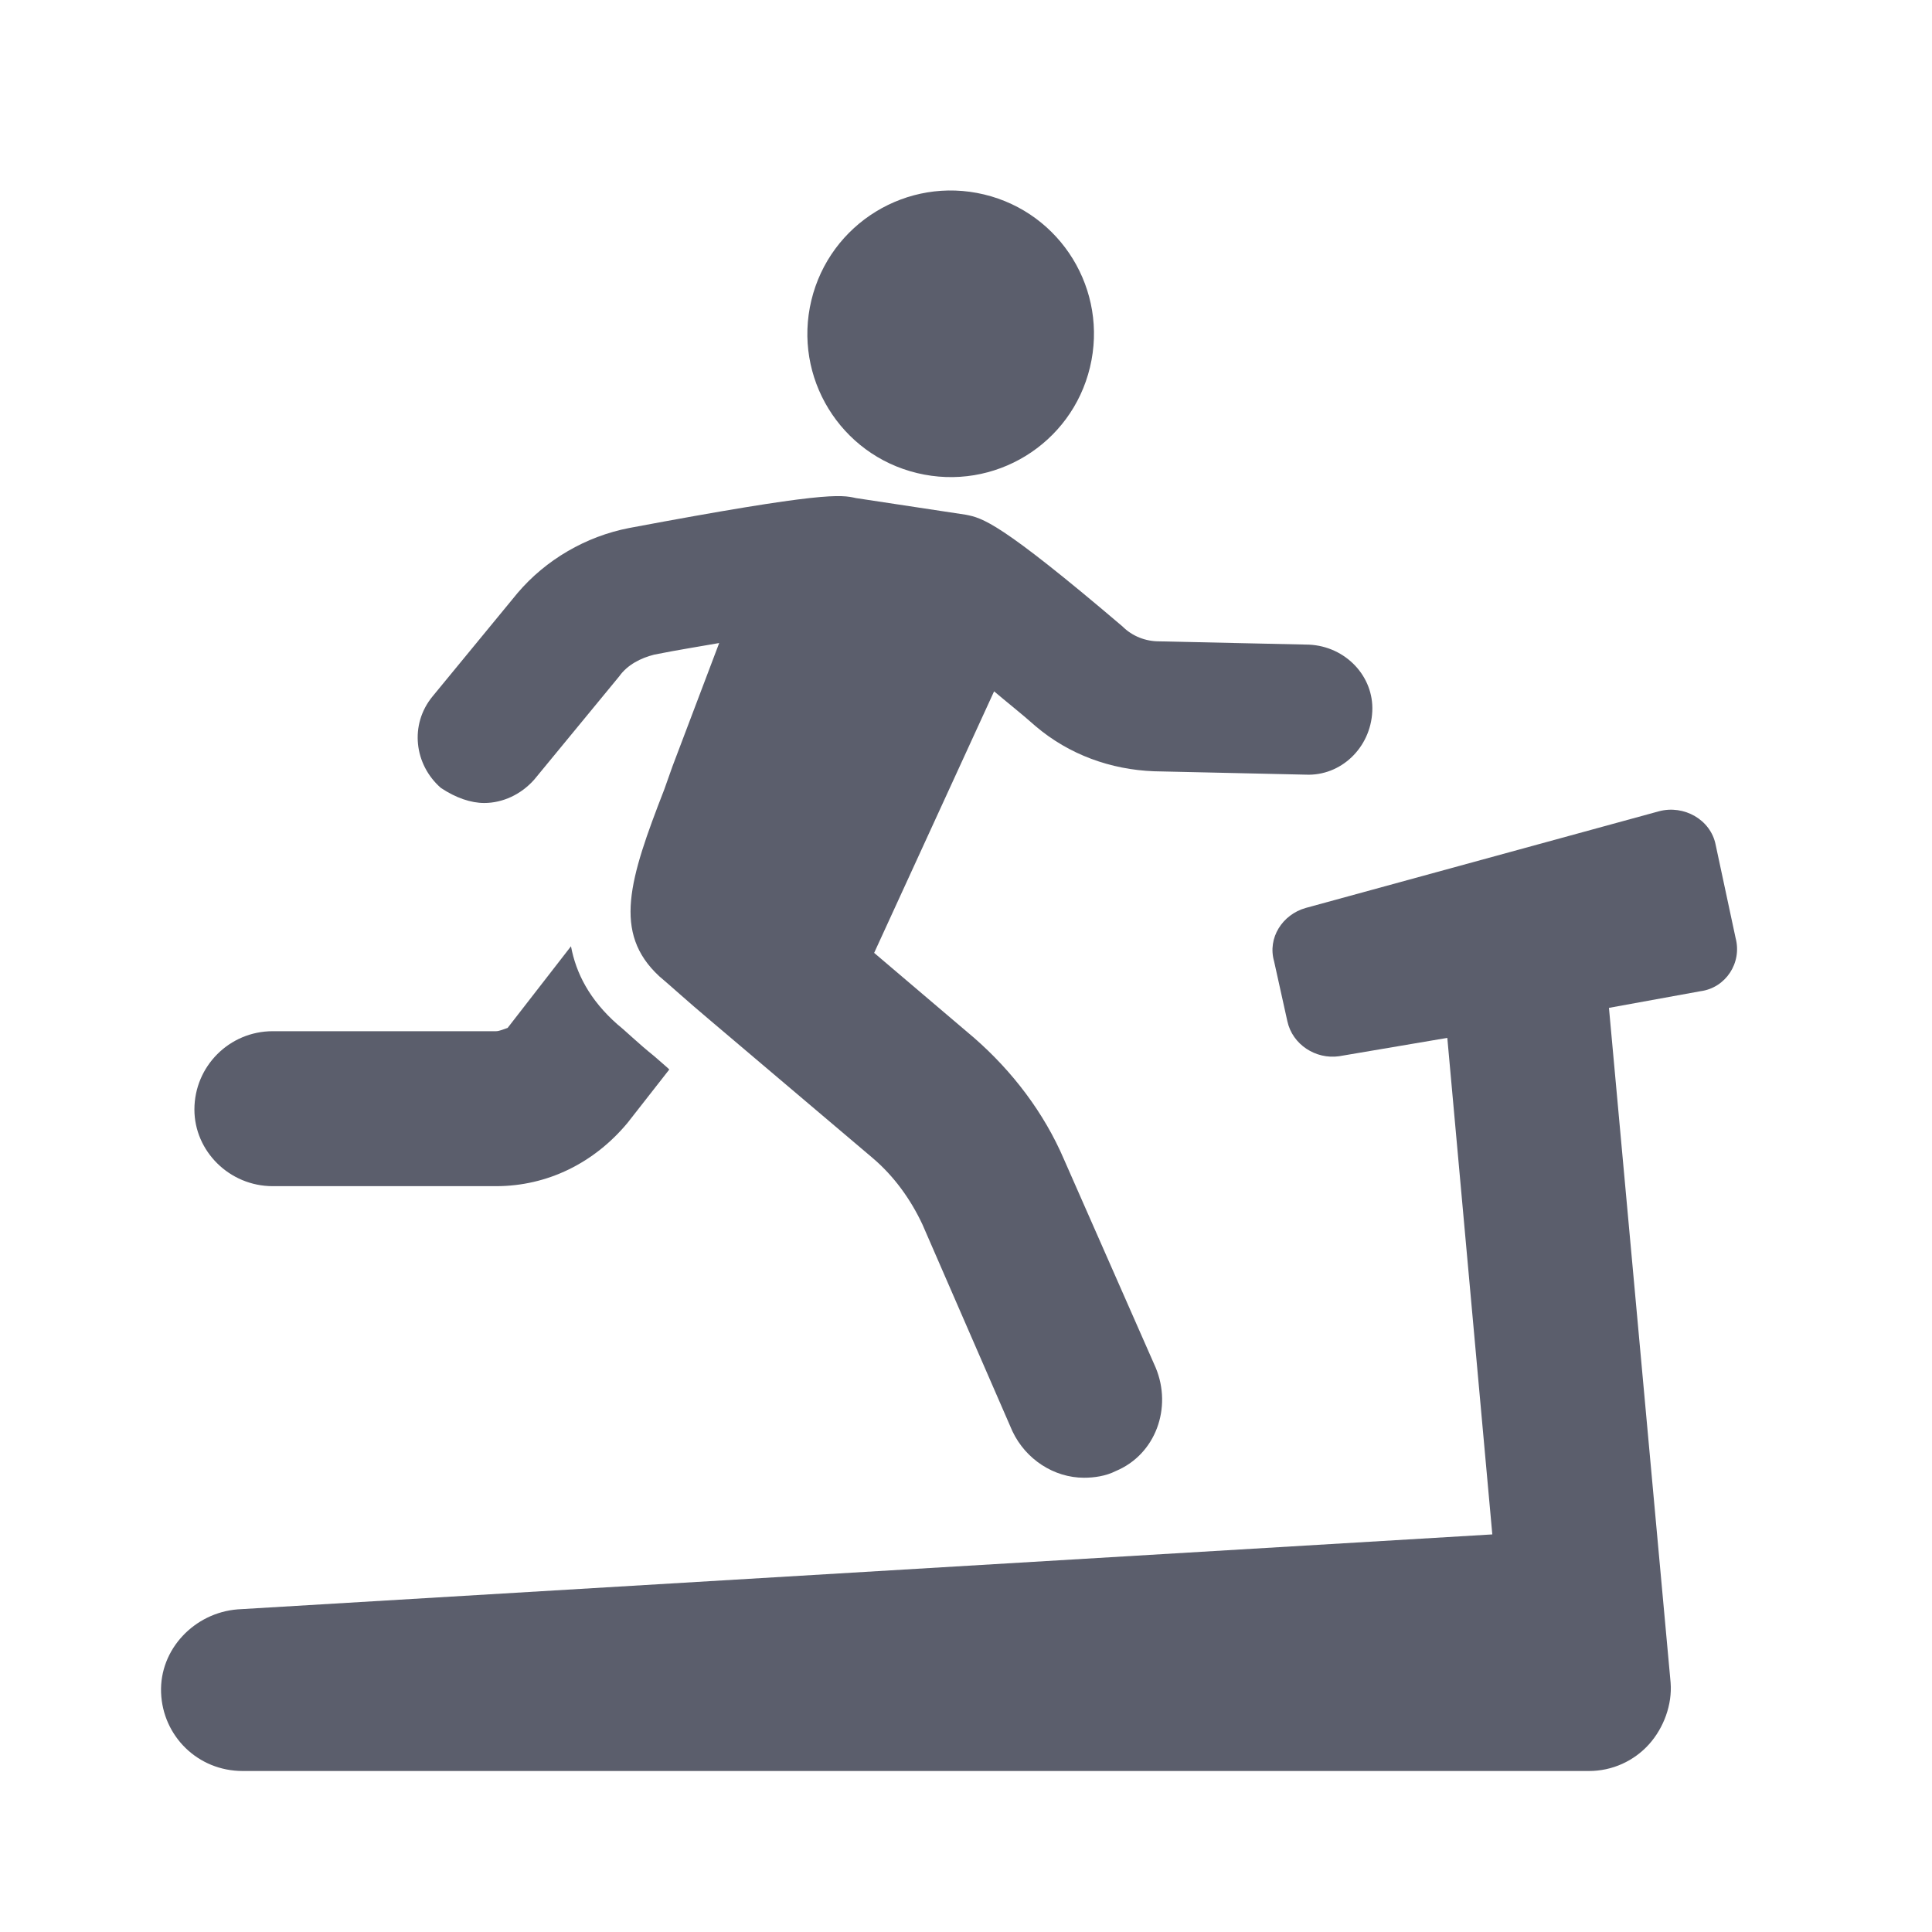
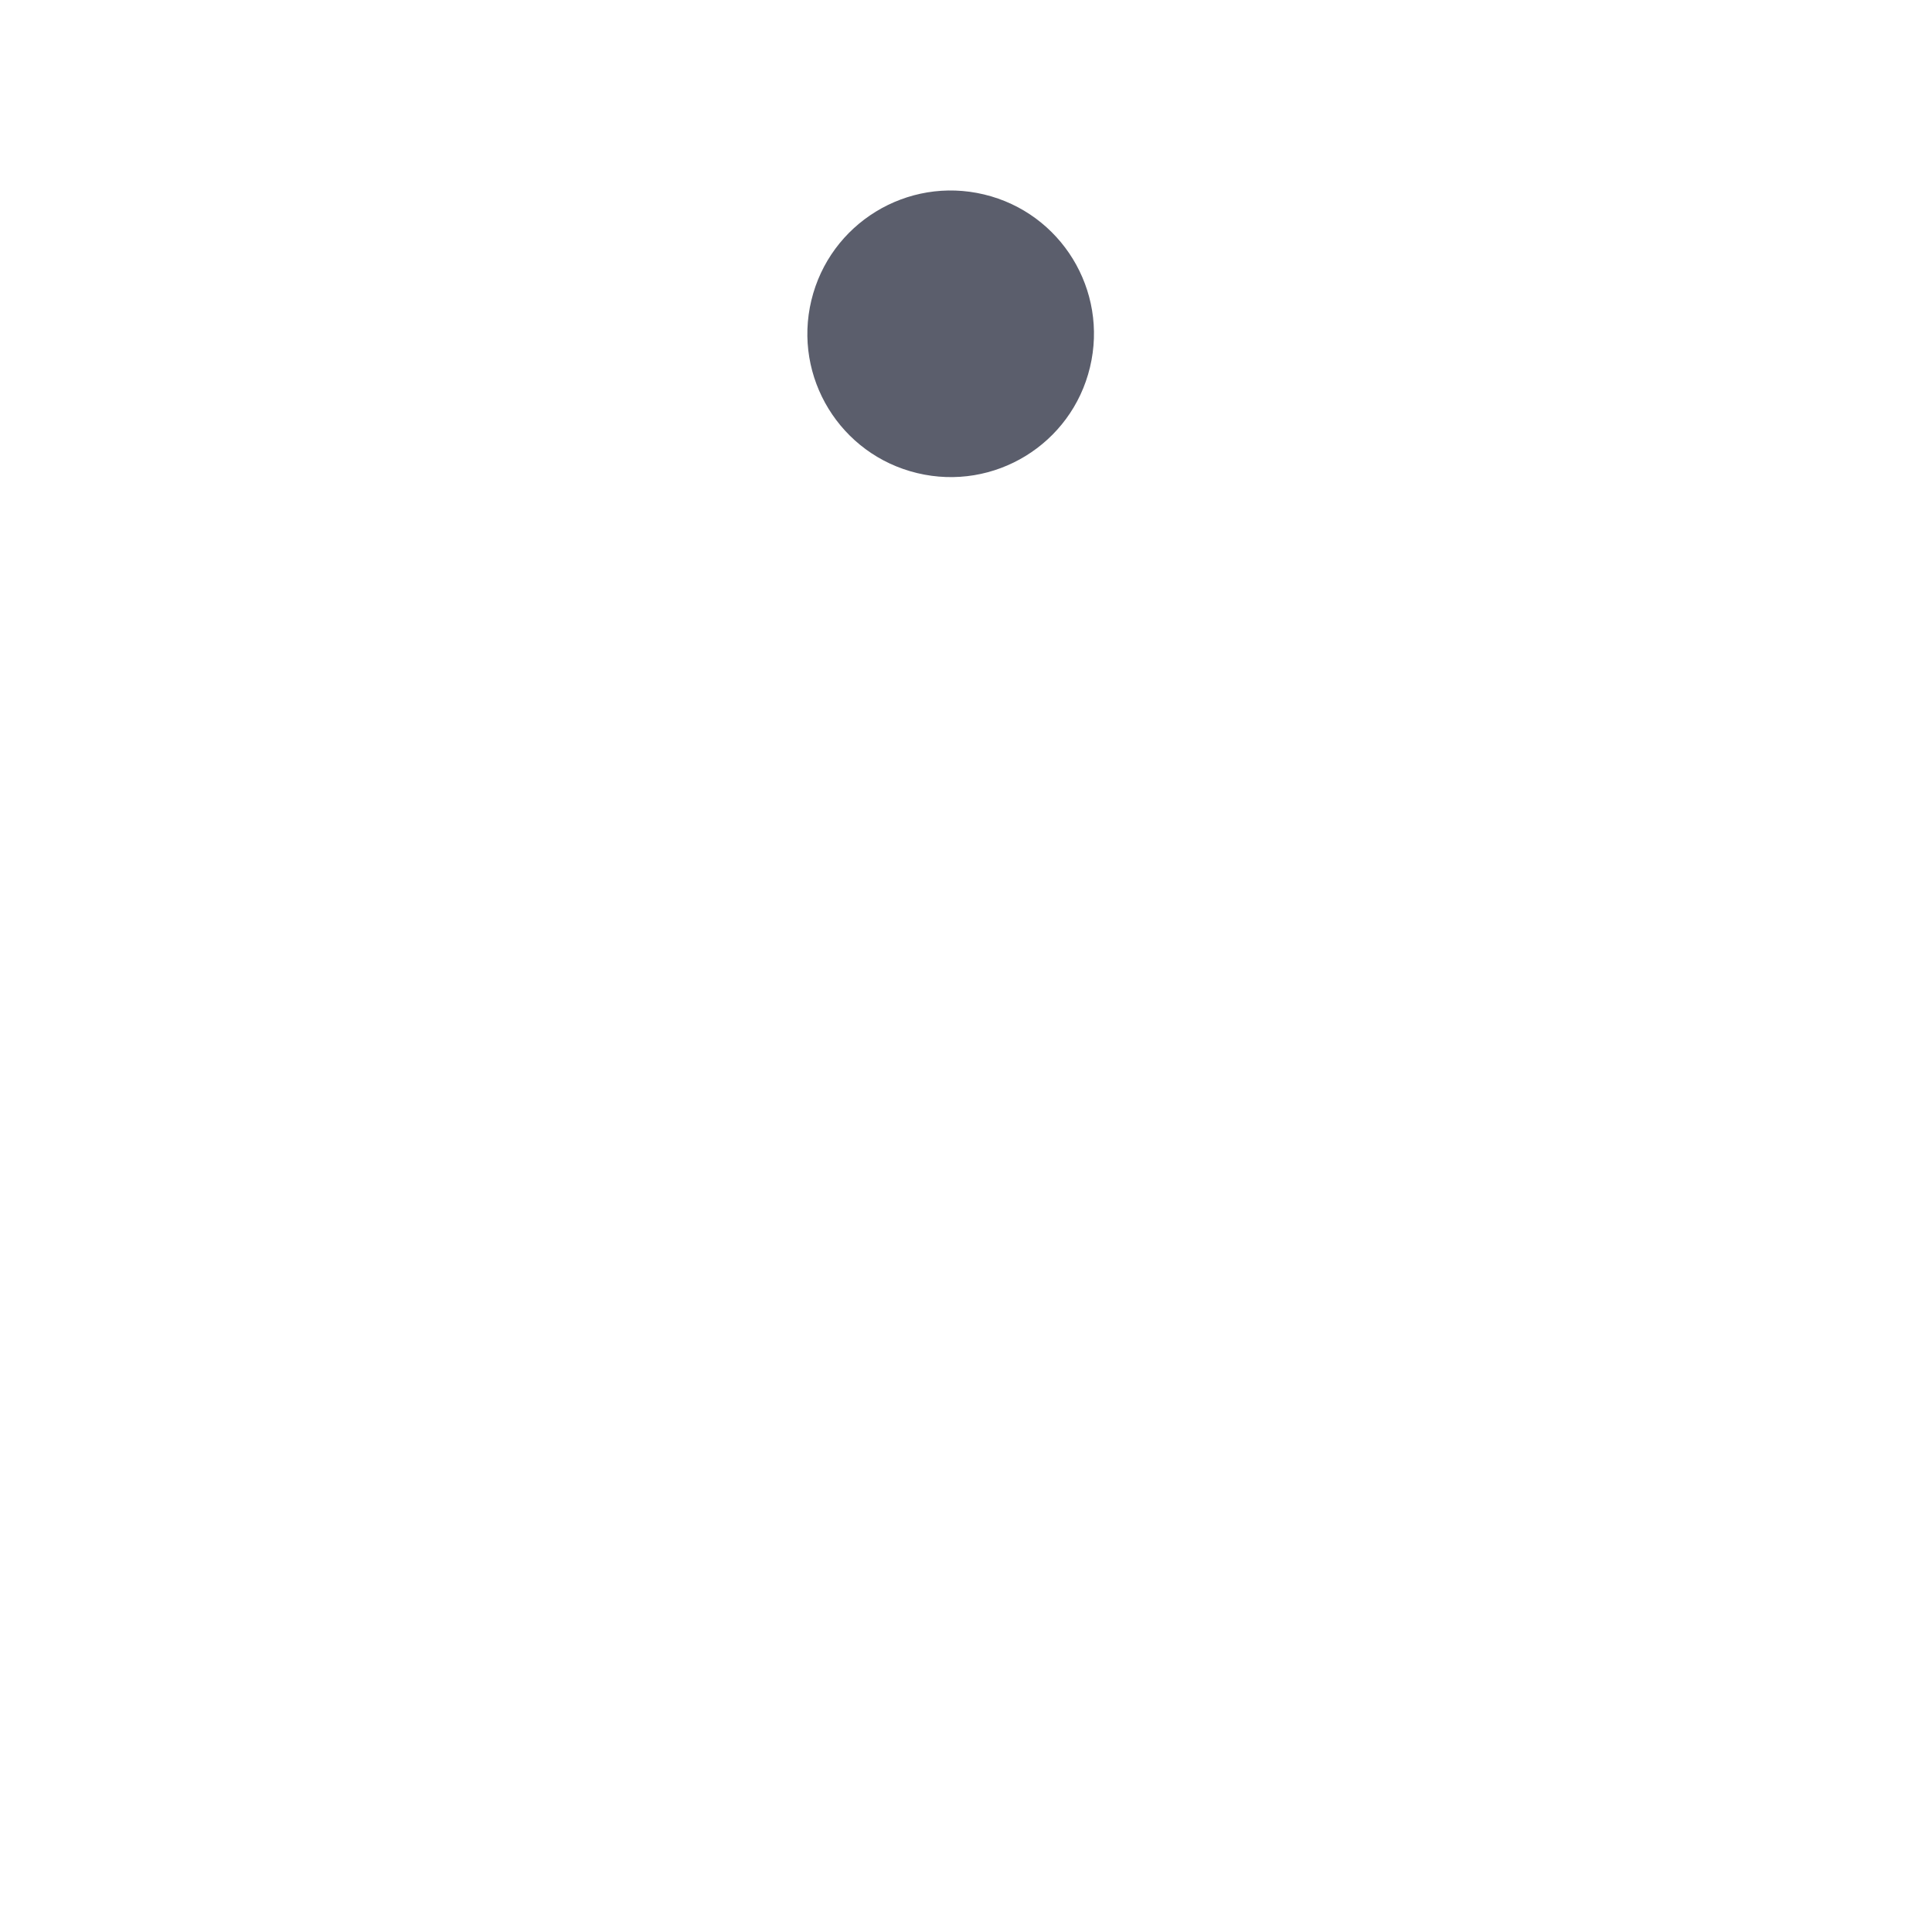
- <svg xmlns="http://www.w3.org/2000/svg" width="24" height="24" viewBox="0 0 24 24" fill="none">
-   <path d="M21.56 11.651L21.312 10.492C21.25 10.182 20.919 9.995 20.608 10.078L16.22 11.279C15.93 11.361 15.744 11.651 15.827 11.941L15.992 12.686C16.055 12.976 16.344 13.162 16.634 13.121L17.979 12.893L18.538 19.061L2.953 19.992C2.415 20.034 1.98 20.489 2.001 21.027C2.021 21.565 2.456 22 3.015 22H19.739C20.029 22 20.297 21.876 20.484 21.669C20.67 21.462 20.774 21.172 20.753 20.903L19.987 12.52L21.125 12.313C21.436 12.272 21.643 11.962 21.56 11.651Z" fill="#5B5E6C" />
-   <path d="M3.388 14.735H6.161C6.803 14.735 7.383 14.445 7.796 13.948L8.314 13.286L8.293 13.265L8.128 13.121C7.921 12.955 7.776 12.81 7.672 12.727C7.32 12.417 7.155 12.086 7.093 11.755L6.306 12.769C6.244 12.789 6.203 12.81 6.161 12.81H3.388C2.85 12.81 2.415 13.245 2.415 13.783C2.415 14.3 2.85 14.735 3.388 14.735Z" fill="#5B5E6C" />
-   <path d="M6.015 9.975C6.243 9.975 6.471 9.871 6.636 9.685L7.692 8.402C7.795 8.257 7.961 8.174 8.127 8.132C8.437 8.07 8.706 8.029 8.934 7.988L8.354 9.519L8.251 9.809C7.816 10.927 7.609 11.589 8.189 12.127C8.313 12.231 8.54 12.438 8.81 12.665C9.617 13.348 10.838 14.383 10.838 14.383C11.107 14.611 11.314 14.901 11.459 15.211L12.576 17.778C12.742 18.13 13.094 18.357 13.466 18.357C13.591 18.357 13.736 18.337 13.86 18.274C14.357 18.067 14.563 17.488 14.357 16.991L13.218 14.404C12.97 13.824 12.576 13.307 12.101 12.893L10.859 11.837L12.349 8.588C12.494 8.712 12.68 8.857 12.866 9.022C13.28 9.374 13.798 9.561 14.336 9.581L16.219 9.623C16.654 9.643 17.026 9.292 17.047 8.836C17.068 8.402 16.716 8.029 16.261 8.008L14.398 7.967C14.232 7.967 14.067 7.905 13.943 7.781C12.411 6.477 12.204 6.435 11.997 6.394L10.631 6.187C10.445 6.145 10.238 6.104 7.816 6.559C7.278 6.663 6.781 6.953 6.429 7.367L5.374 8.65C5.084 9.002 5.146 9.499 5.477 9.788C5.663 9.912 5.85 9.975 6.015 9.975Z" fill="#5B5E6C" />
+ <svg xmlns="http://www.w3.org/2000/svg" width="35" height="35" viewBox="0 0 24 24" fill="none">
+   <path d="M21.56 11.651L21.312 10.492C21.25 10.182 20.919 9.995 20.608 10.078L16.22 11.279C15.93 11.361 15.744 11.651 15.827 11.941L15.992 12.686C16.055 12.976 16.344 13.162 16.634 13.121L17.979 12.893L18.538 19.061L2.953 19.992C2.415 20.034 1.98 20.489 2.001 21.027C2.021 21.565 2.456 22 3.015 22H19.739C20.029 22 20.297 21.876 20.484 21.669C20.67 21.462 20.774 21.172 20.753 20.903L19.987 12.52L21.125 12.313C21.436 12.272 21.643 11.962 21.56 11.651Z" />
+   <path d="M3.388 14.735H6.161C6.803 14.735 7.383 14.445 7.796 13.948L8.314 13.286L8.293 13.265L8.128 13.121C7.921 12.955 7.776 12.81 7.672 12.727C7.32 12.417 7.155 12.086 7.093 11.755L6.306 12.769C6.244 12.789 6.203 12.81 6.161 12.81H3.388C2.85 12.81 2.415 13.245 2.415 13.783C2.415 14.3 2.85 14.735 3.388 14.735Z" />
+   <path d="M6.015 9.975C6.243 9.975 6.471 9.871 6.636 9.685L7.692 8.402C7.795 8.257 7.961 8.174 8.127 8.132C8.437 8.07 8.706 8.029 8.934 7.988L8.354 9.519L8.251 9.809C7.816 10.927 7.609 11.589 8.189 12.127C8.313 12.231 8.54 12.438 8.81 12.665C9.617 13.348 10.838 14.383 10.838 14.383C11.107 14.611 11.314 14.901 11.459 15.211L12.576 17.778C12.742 18.13 13.094 18.357 13.466 18.357C13.591 18.357 13.736 18.337 13.86 18.274C14.357 18.067 14.563 17.488 14.357 16.991L13.218 14.404C12.97 13.824 12.576 13.307 12.101 12.893L10.859 11.837L12.349 8.588C12.494 8.712 12.68 8.857 12.866 9.022C13.28 9.374 13.798 9.561 14.336 9.581L16.219 9.623C16.654 9.643 17.026 9.292 17.047 8.836C17.068 8.402 16.716 8.029 16.261 8.008L14.398 7.967C14.232 7.967 14.067 7.905 13.943 7.781C12.411 6.477 12.204 6.435 11.997 6.394L10.631 6.187C10.445 6.145 10.238 6.104 7.816 6.559C7.278 6.663 6.781 6.953 6.429 7.367L5.374 8.65C5.084 9.002 5.146 9.499 5.477 9.788C5.663 9.912 5.85 9.975 6.015 9.975Z" />
  <path d="M13.54 4.563C13.77 3.607 13.182 2.646 12.226 2.416C11.27 2.186 10.309 2.775 10.079 3.731C9.849 4.687 10.438 5.648 11.394 5.877C12.35 6.107 13.311 5.519 13.54 4.563Z" fill="#5B5E6C" />
</svg>
